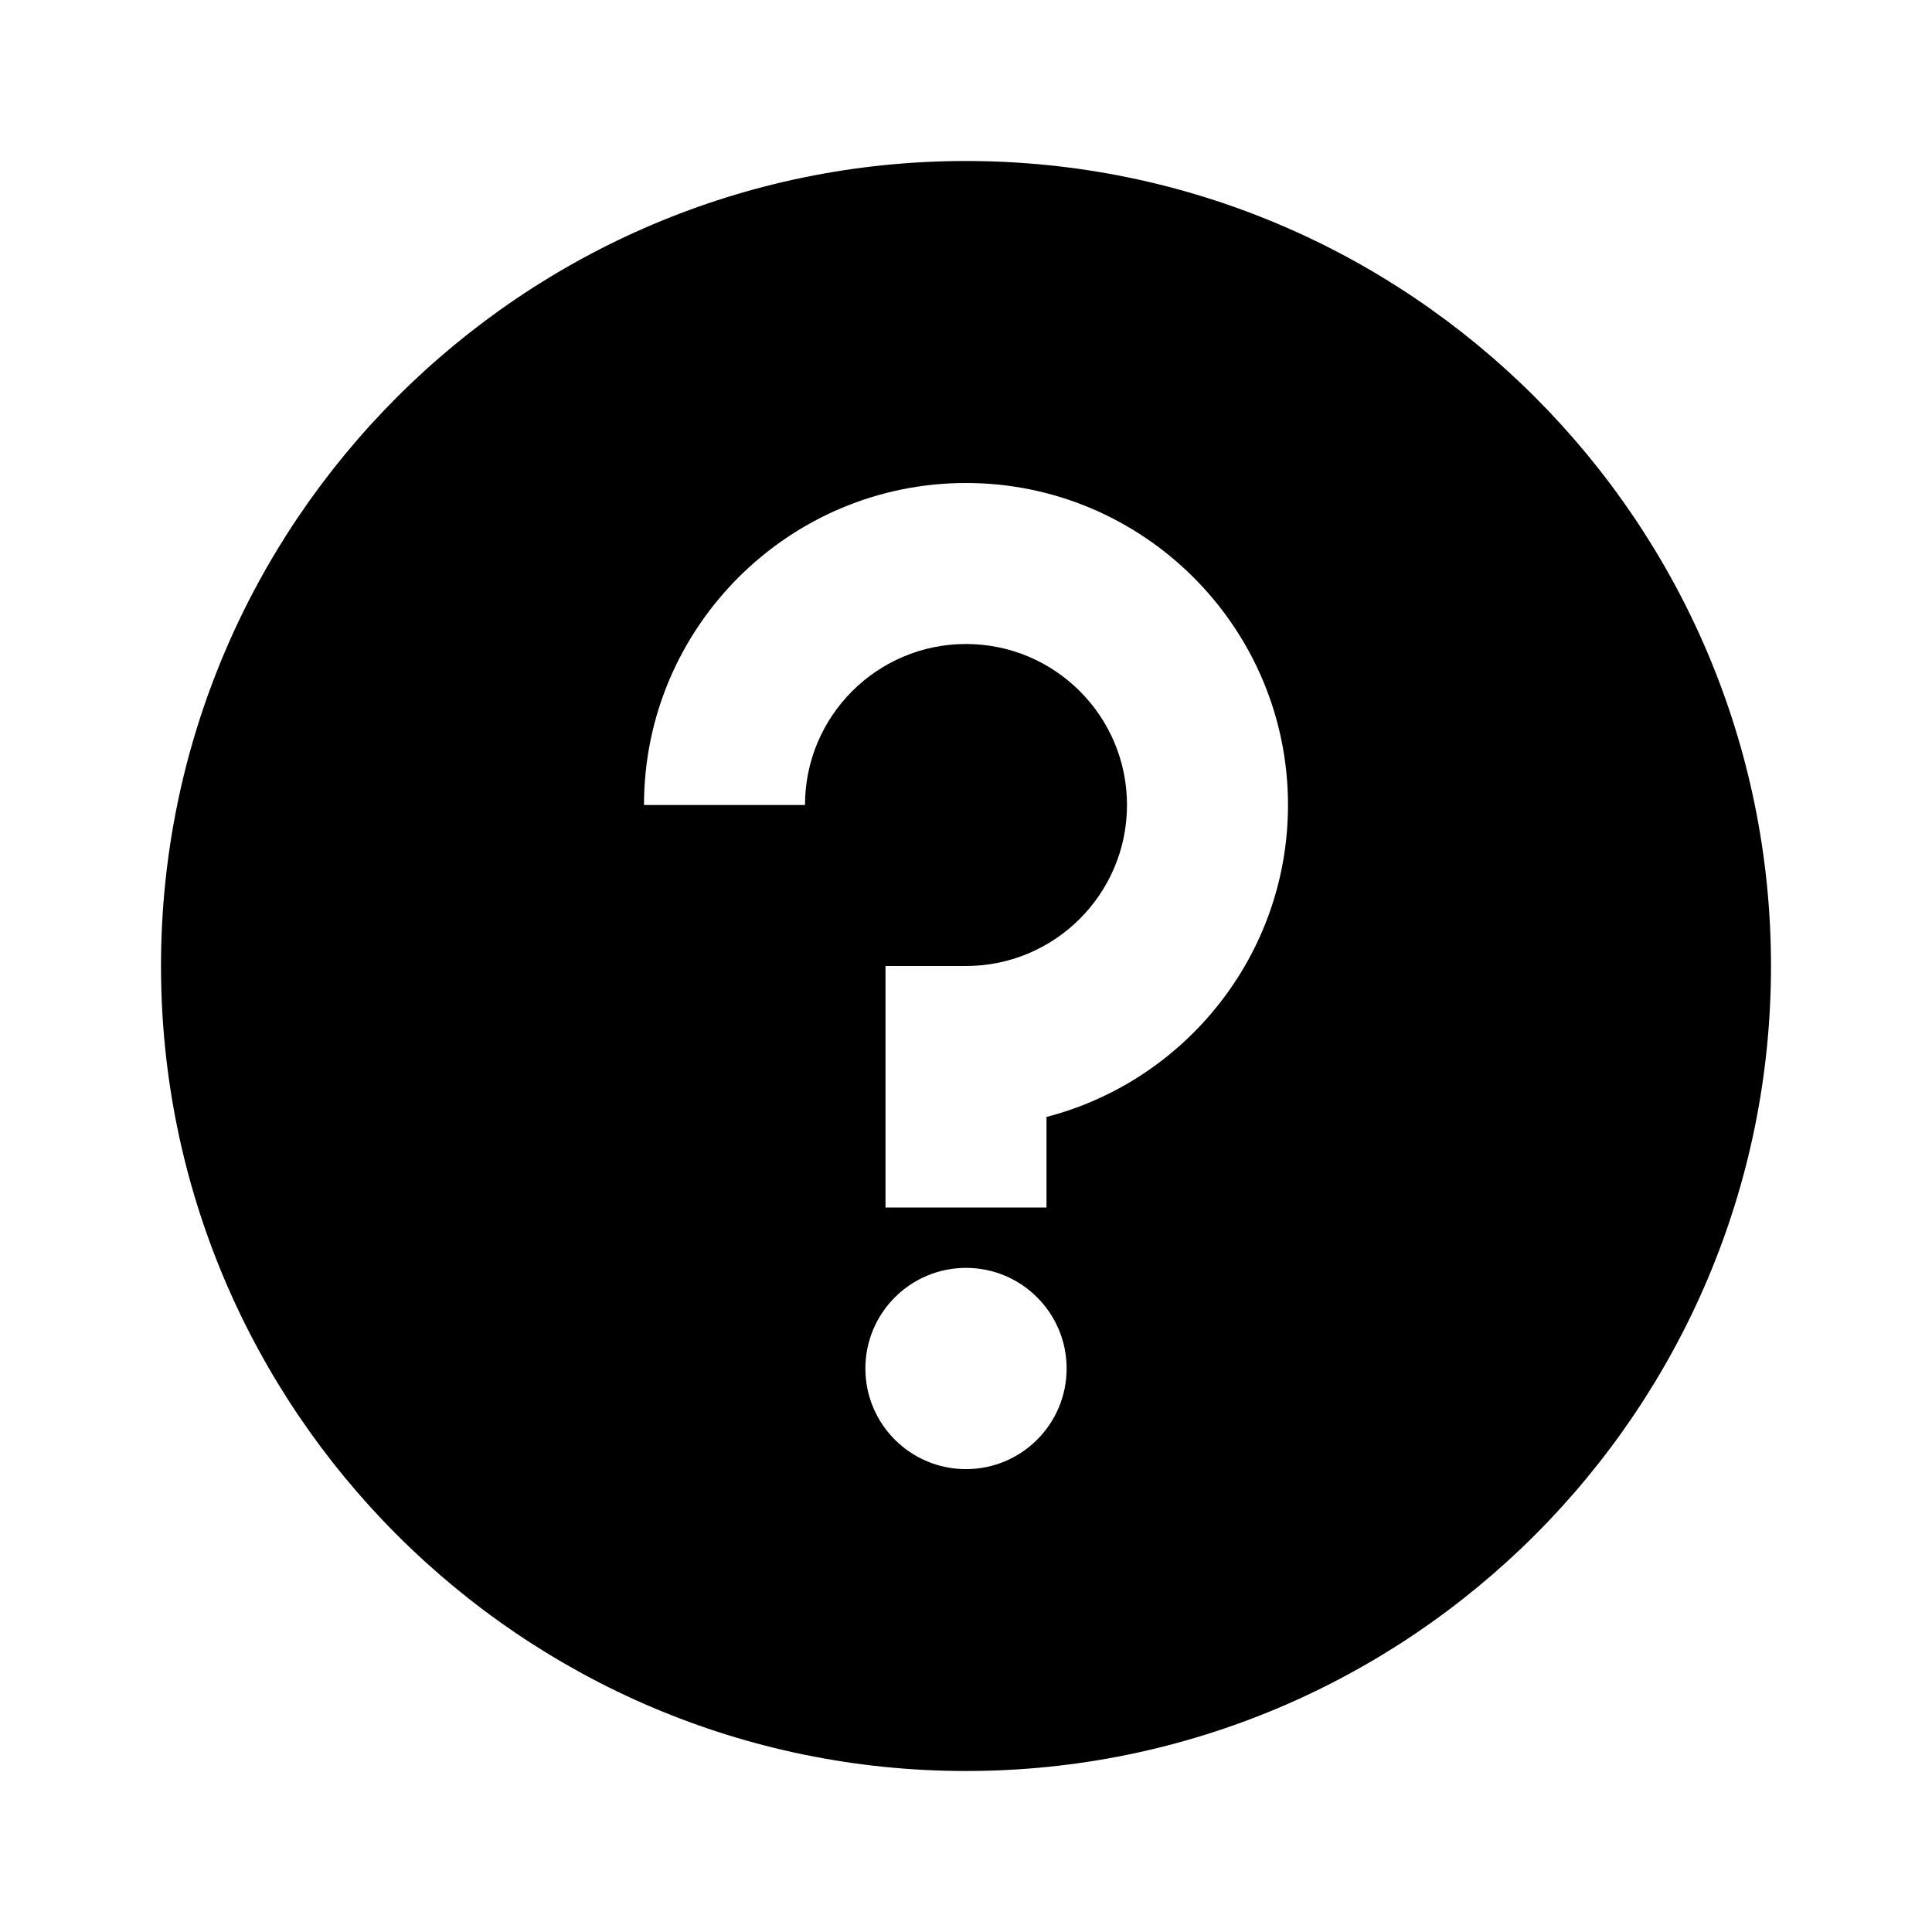
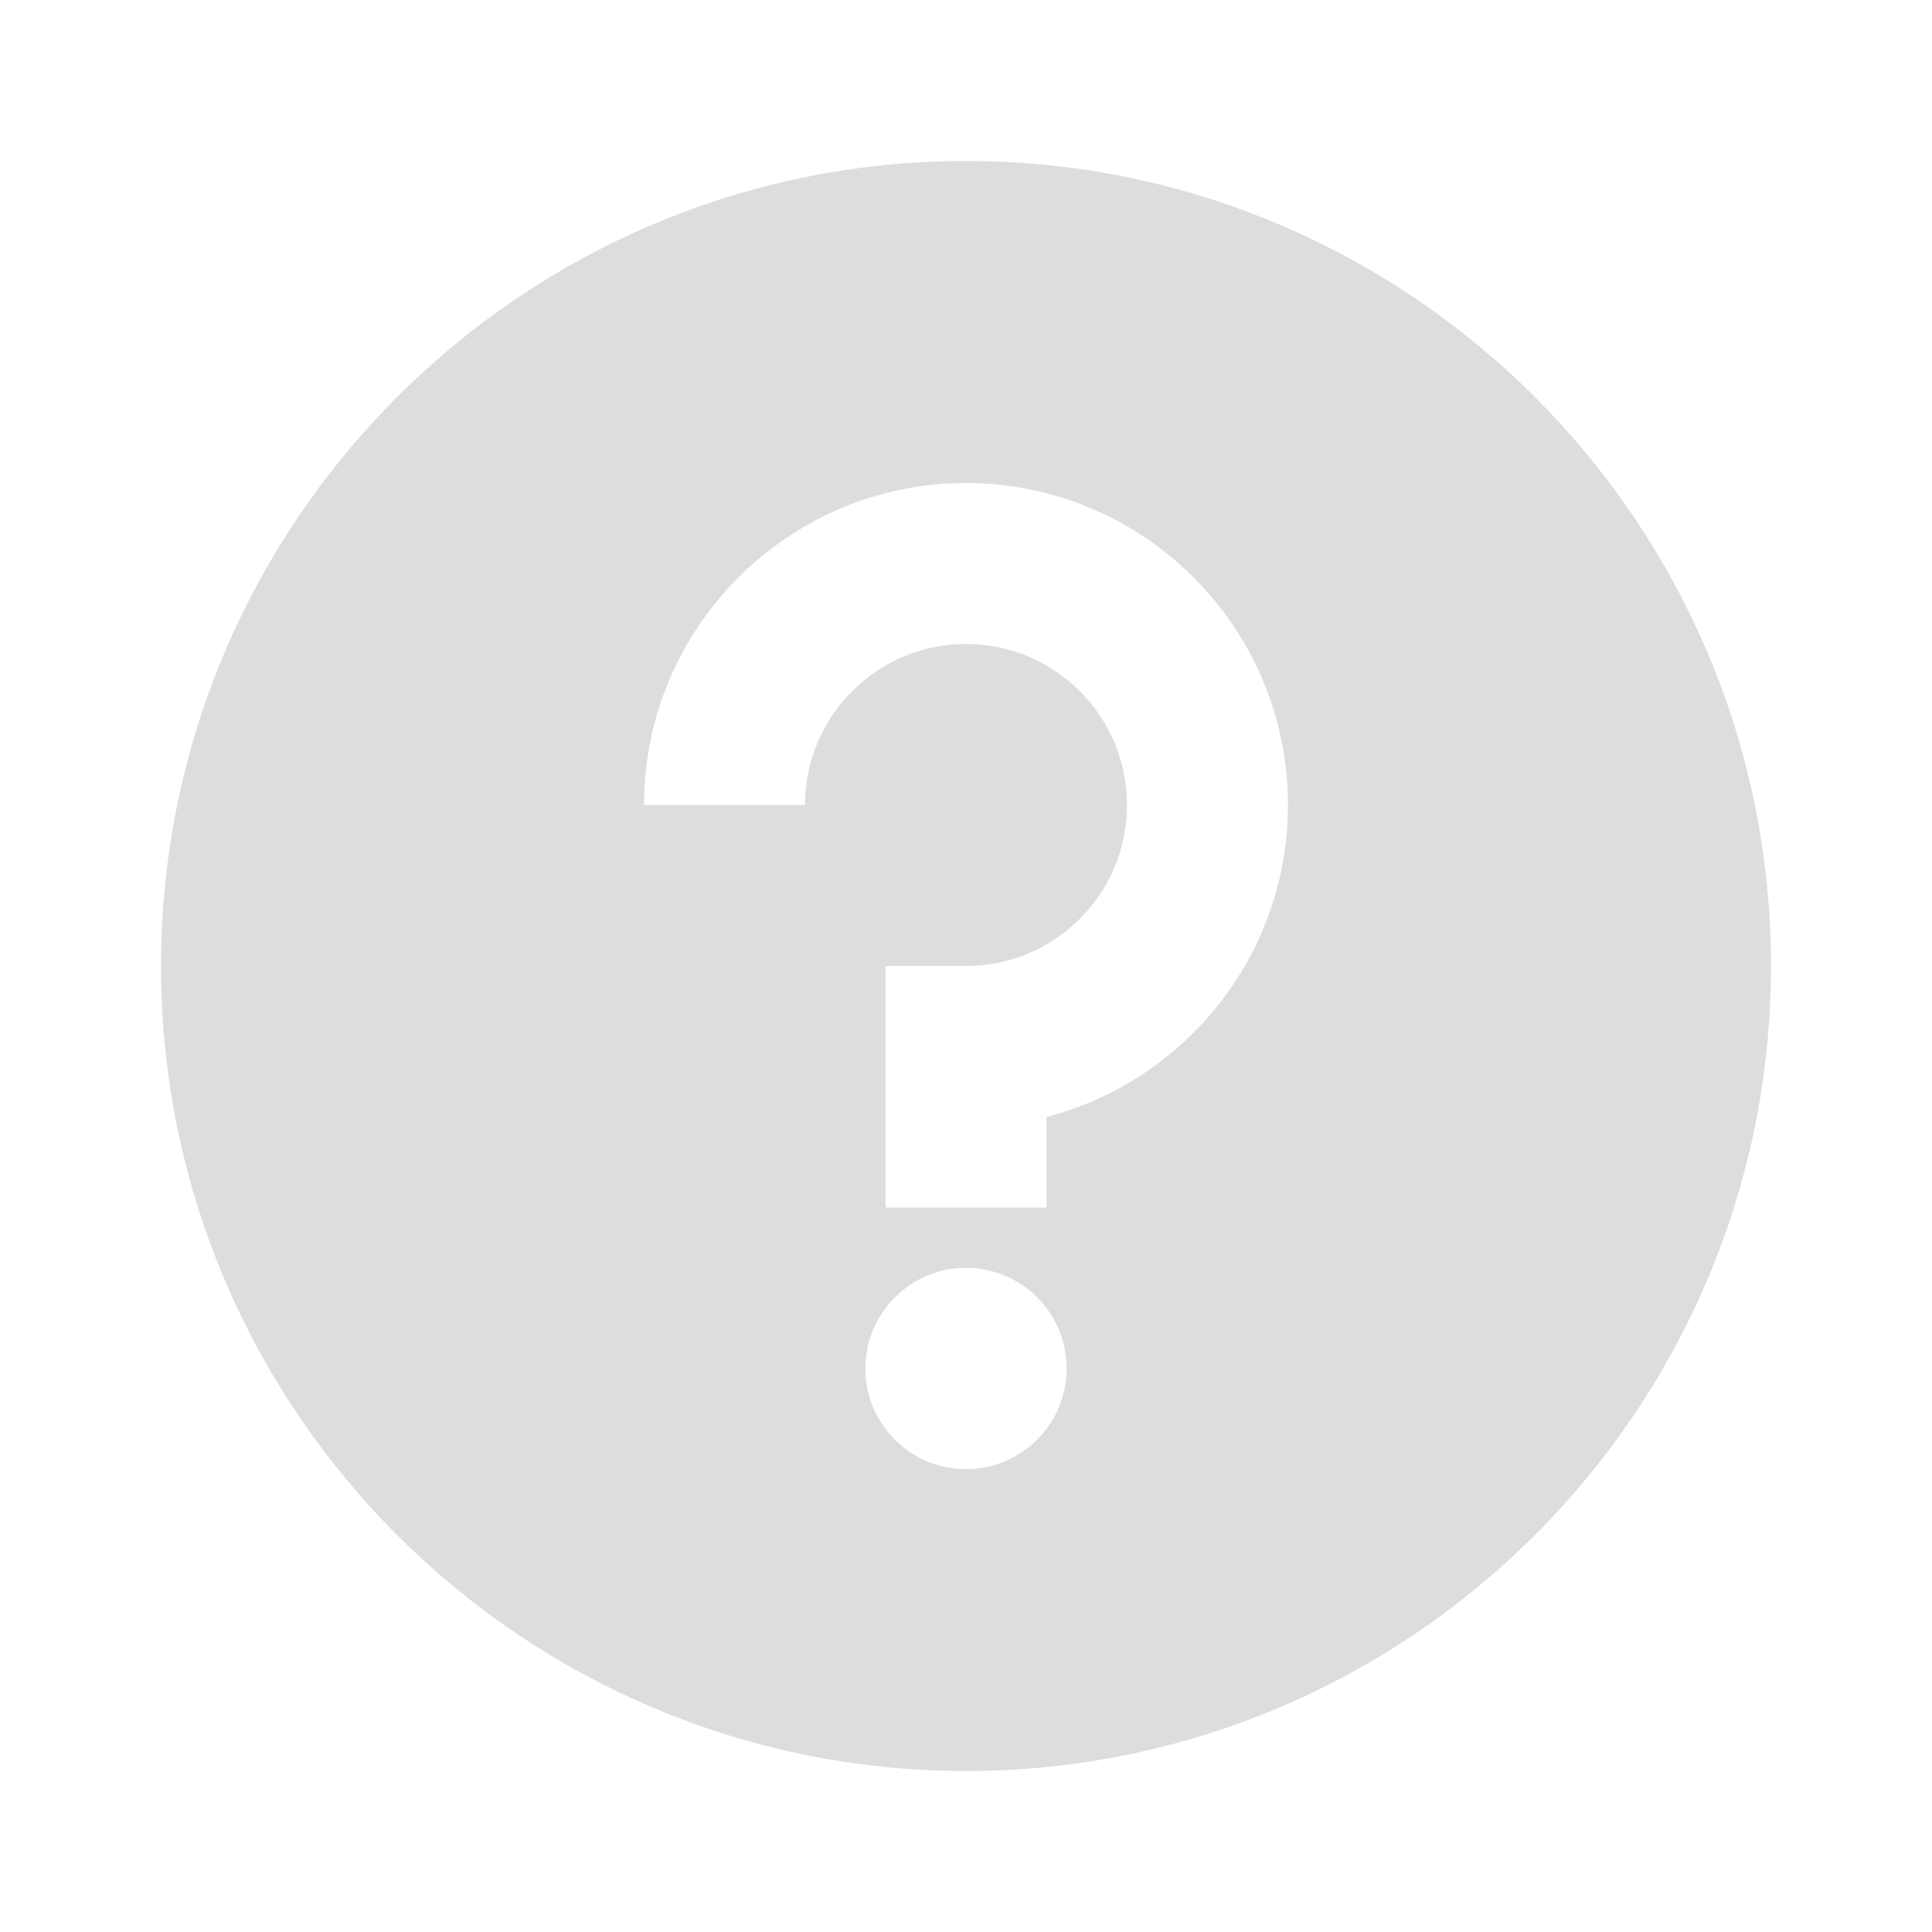
<svg xmlns="http://www.w3.org/2000/svg" aria-hidden="false" viewBox="0 0 24 24">
-   <path fill="currentColor" d="M12 2C6.486 2 2 6.487 2 12C2 17.515 6.486 22 12 22C17.514 22 22 17.515 22 12C22 6.487 17.514 2 12 2ZM12 18.25C11.31 18.25 10.75 17.691 10.75 17C10.75 16.31 11.31 15.75 12 15.75C12.69 15.75 13.25 16.31 13.25 17C13.25 17.691 12.69 18.25 12 18.25ZM13 13.875V15H11V12H12C13.104 12 14 11.103 14 10C14 8.896 13.104 8 12 8C10.896 8 10 8.896 10 10H8C8 7.795 9.795 6 12 6C14.205 6 16 7.795 16 10C16 11.861 14.723 13.429 13 13.875Z" />
+   <path fill="#dcddde" d="M12 2C6.486 2 2 6.487 2 12C2 17.515 6.486 22 12 22C17.514 22 22 17.515 22 12C22 6.487 17.514 2 12 2ZM12 18.25C11.31 18.25 10.75 17.691 10.75 17C10.75 16.31 11.31 15.75 12 15.75C12.69 15.75 13.25 16.31 13.25 17C13.25 17.691 12.69 18.25 12 18.25ZM13 13.875V15H11V12H12C13.104 12 14 11.103 14 10C14 8.896 13.104 8 12 8C10.896 8 10 8.896 10 10H8C8 7.795 9.795 6 12 6C14.205 6 16 7.795 16 10C16 11.861 14.723 13.429 13 13.875Z" />
</svg>
